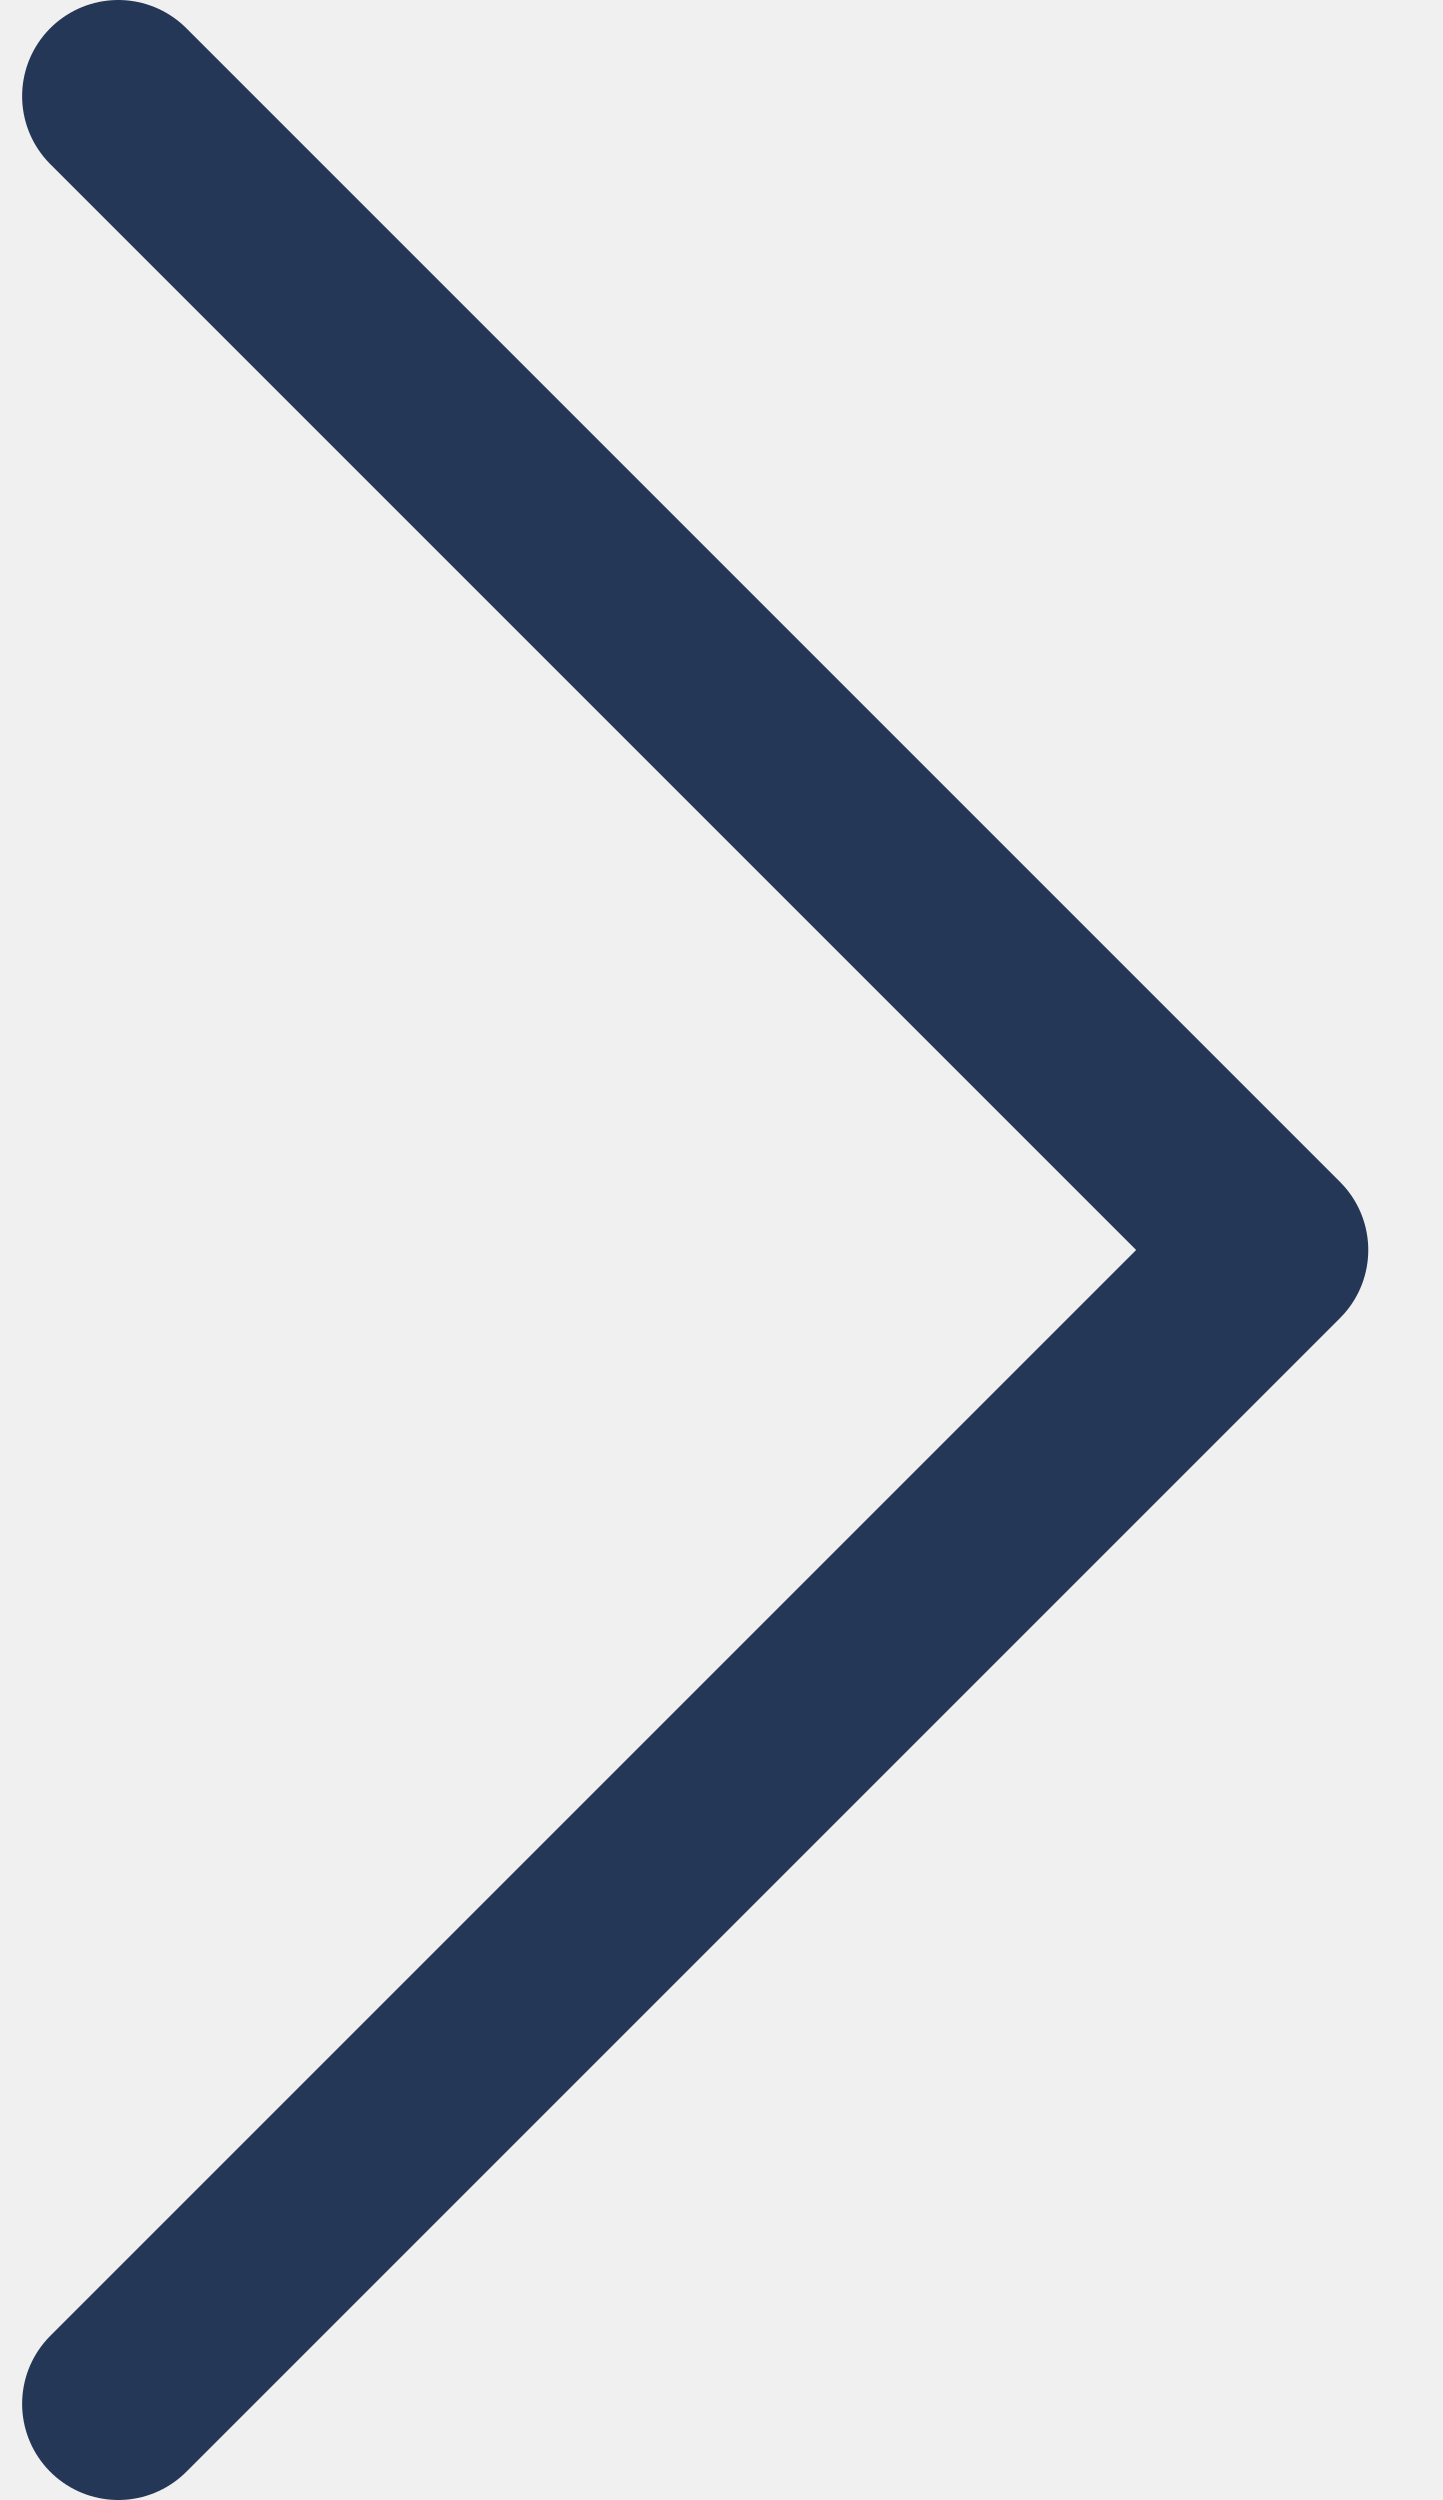
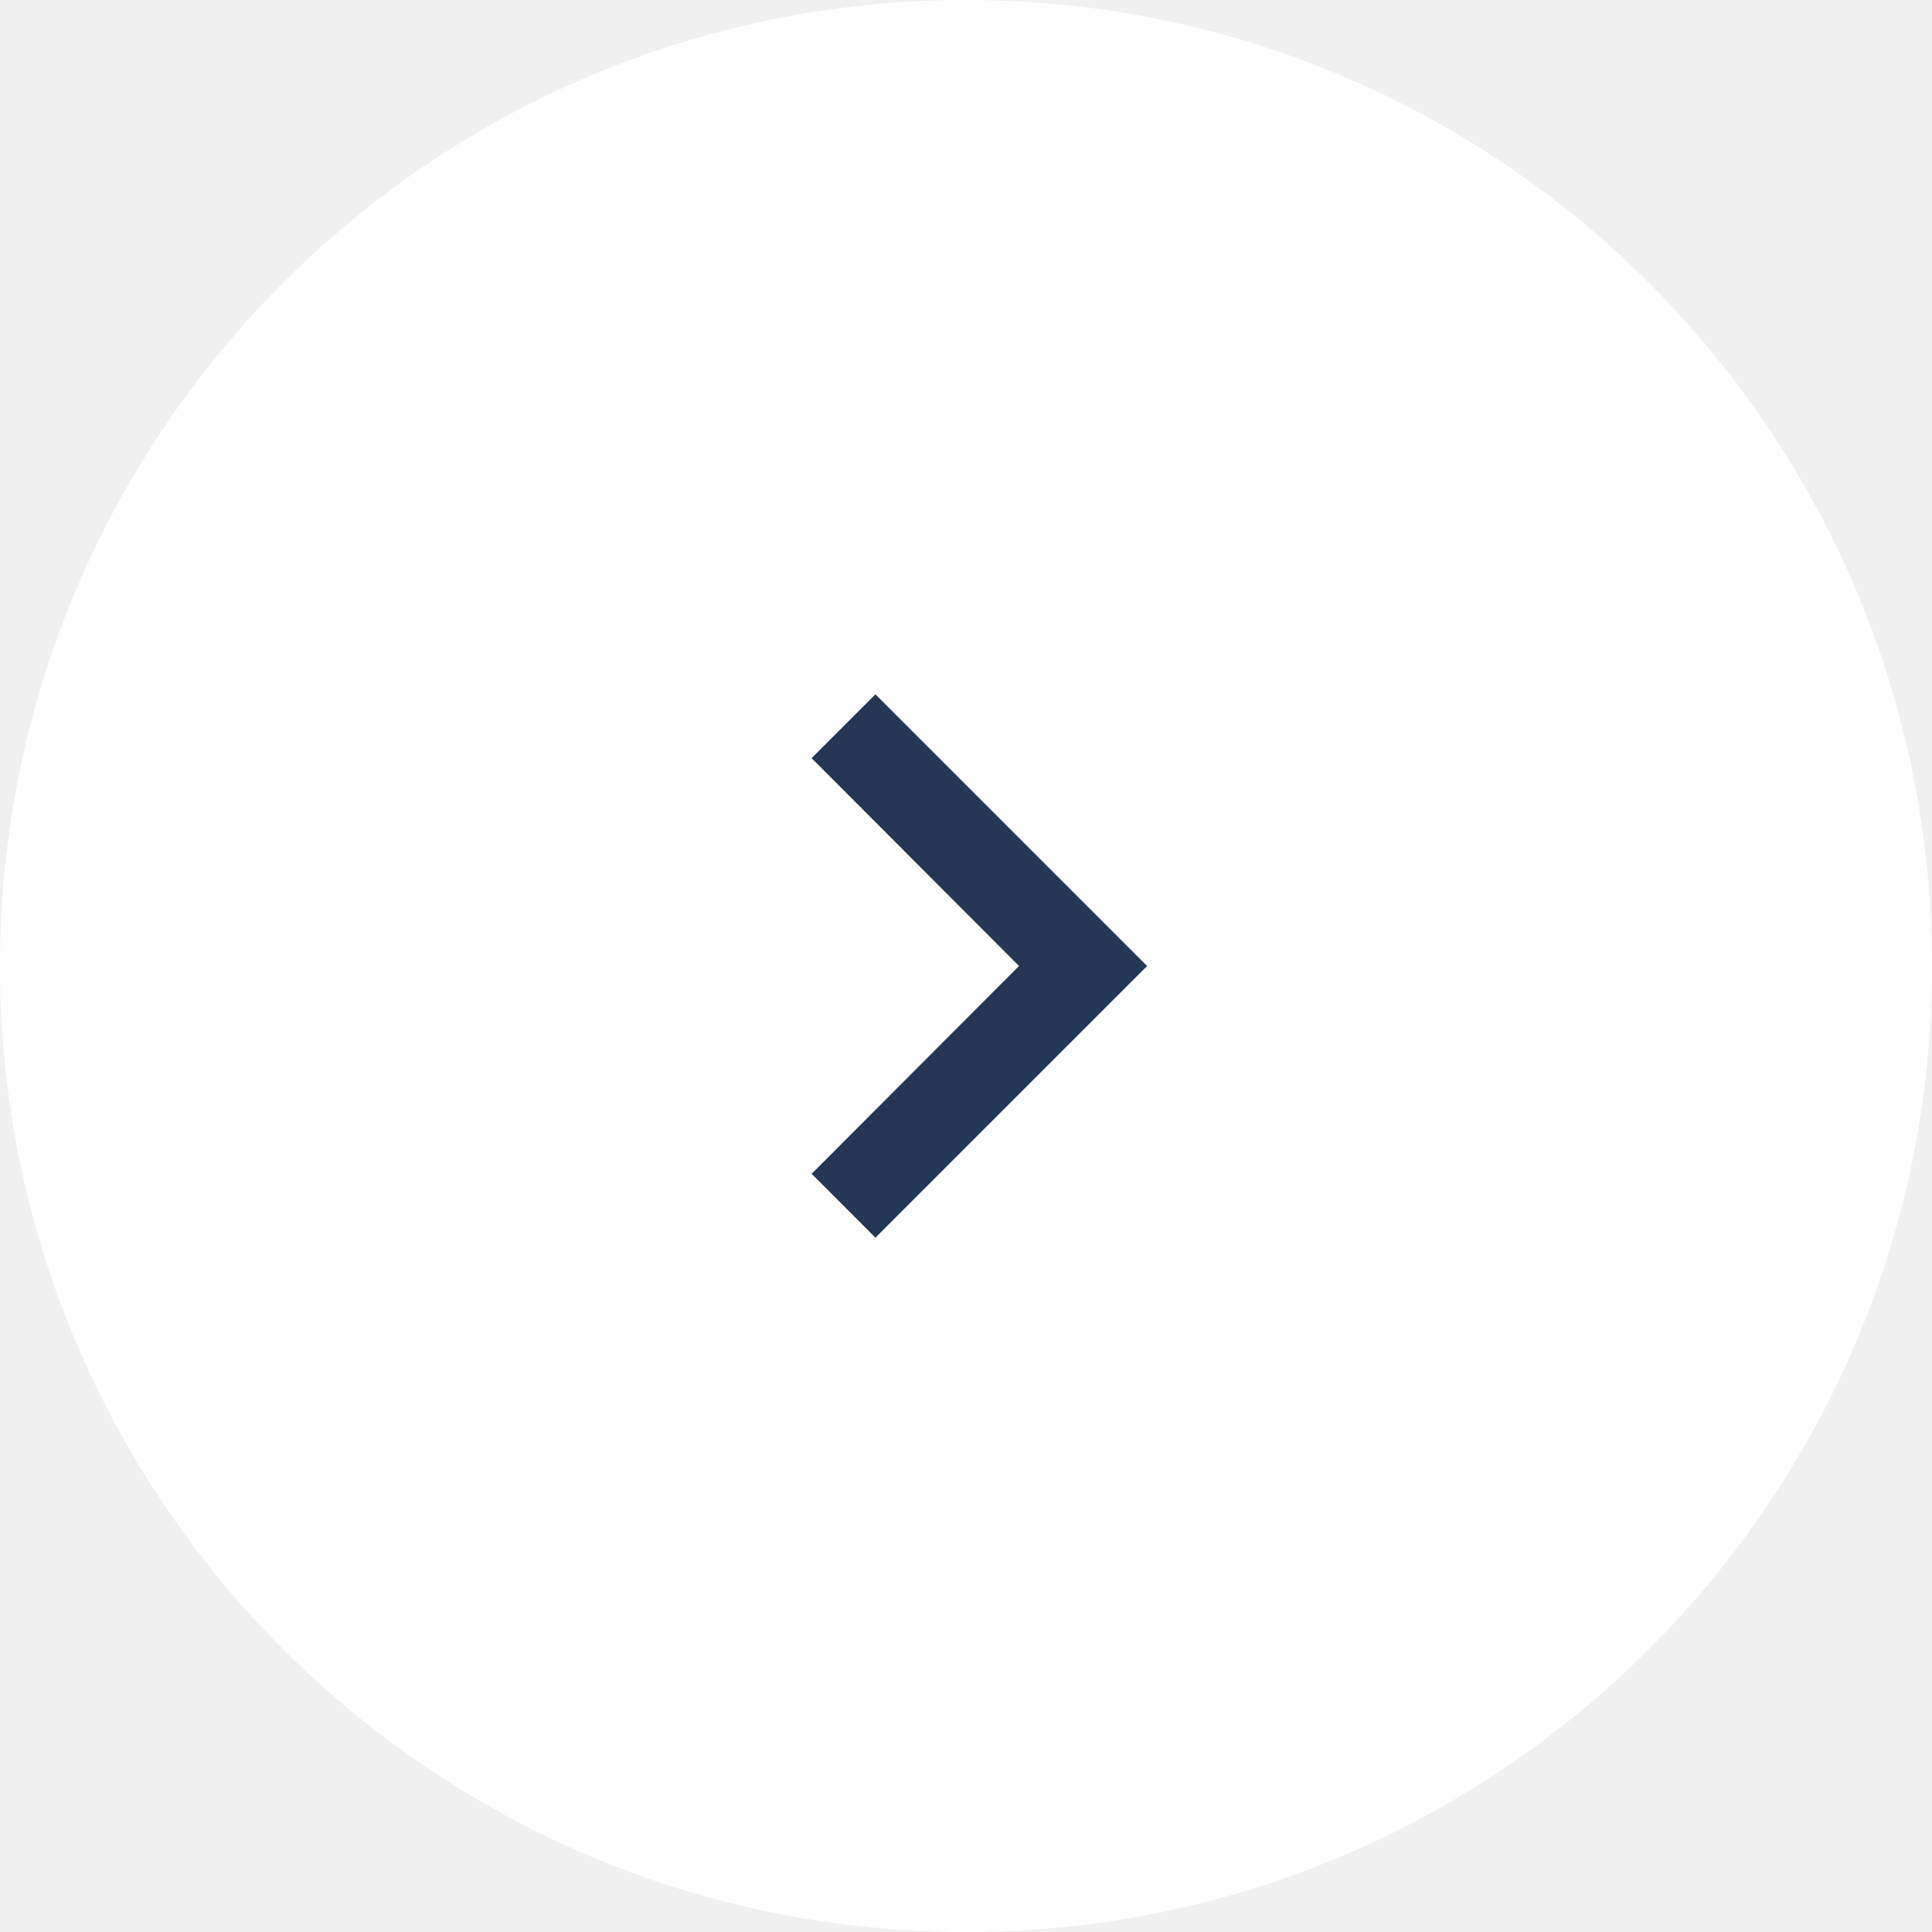
- <svg xmlns="http://www.w3.org/2000/svg" width="15" height="26" viewBox="0 0 15 26" fill="none">
-   <path d="M1.23 1L13.23 13L1.23 25" stroke="#253757" stroke-width="2" stroke-linecap="round" stroke-linejoin="round" />
+ <svg xmlns="http://www.w3.org/2000/svg" width="32" height="32" viewBox="0 0 32 32" fill="none">
+   <circle r="16" transform="matrix(-1 0 0 1 16 16)" fill="white" />
+   <path d="M13.443 12.557L14.5 11.5L19 16L14.5 20.5L13.443 19.442L16.878 16L13.443 12.557Z" fill="#253757" />
</svg>
